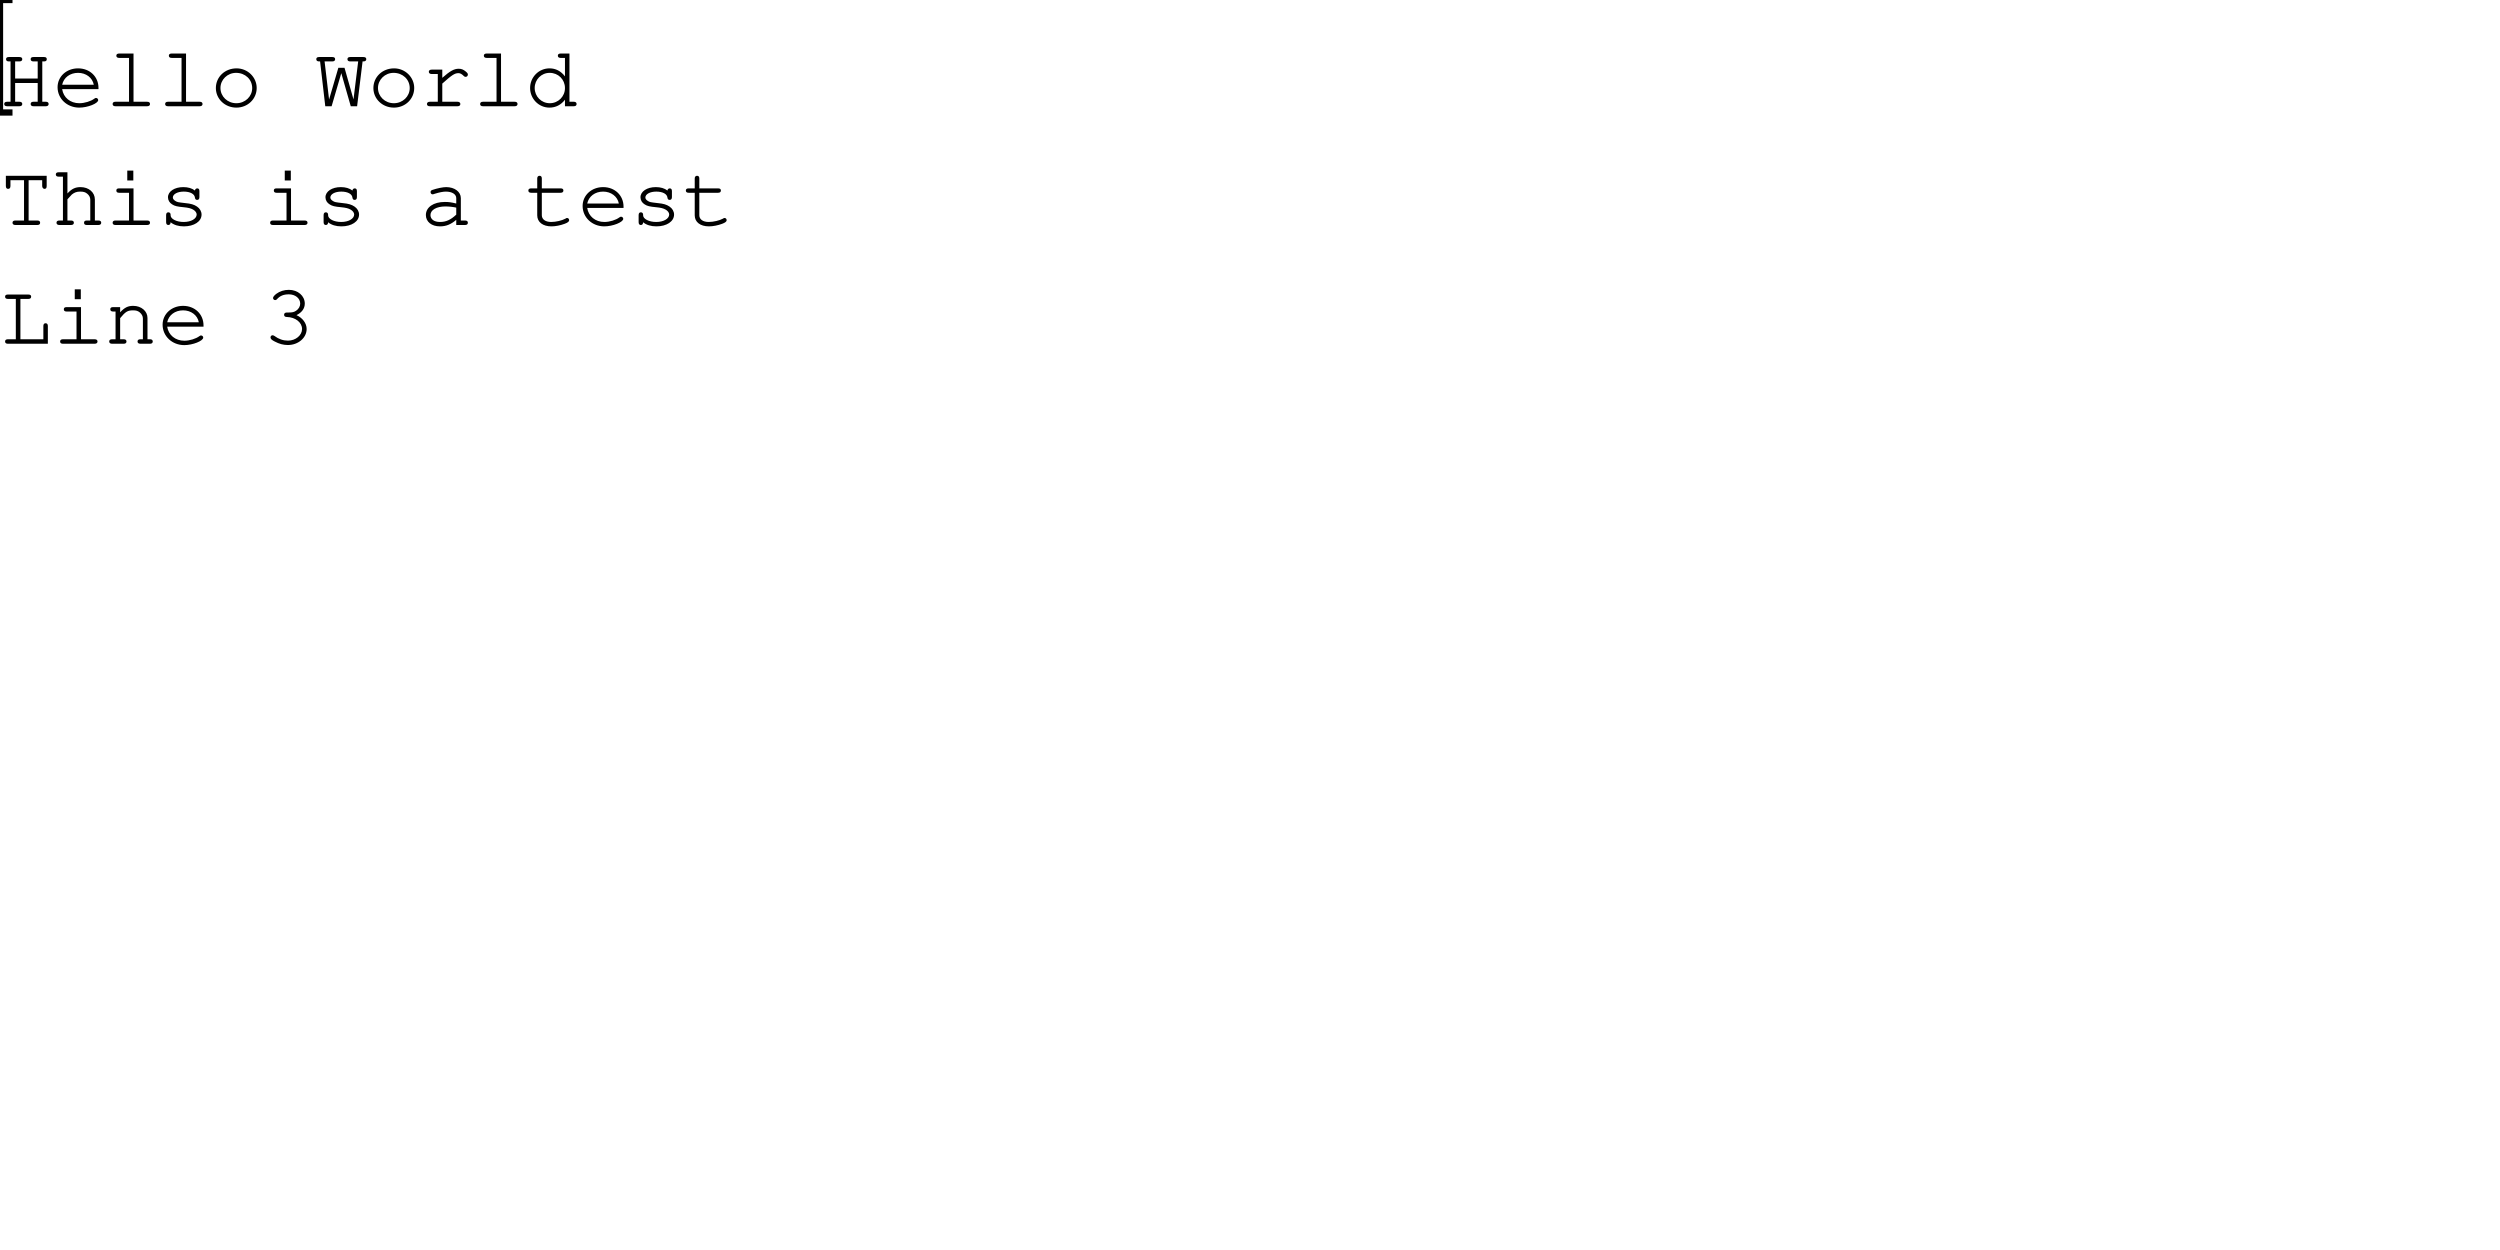
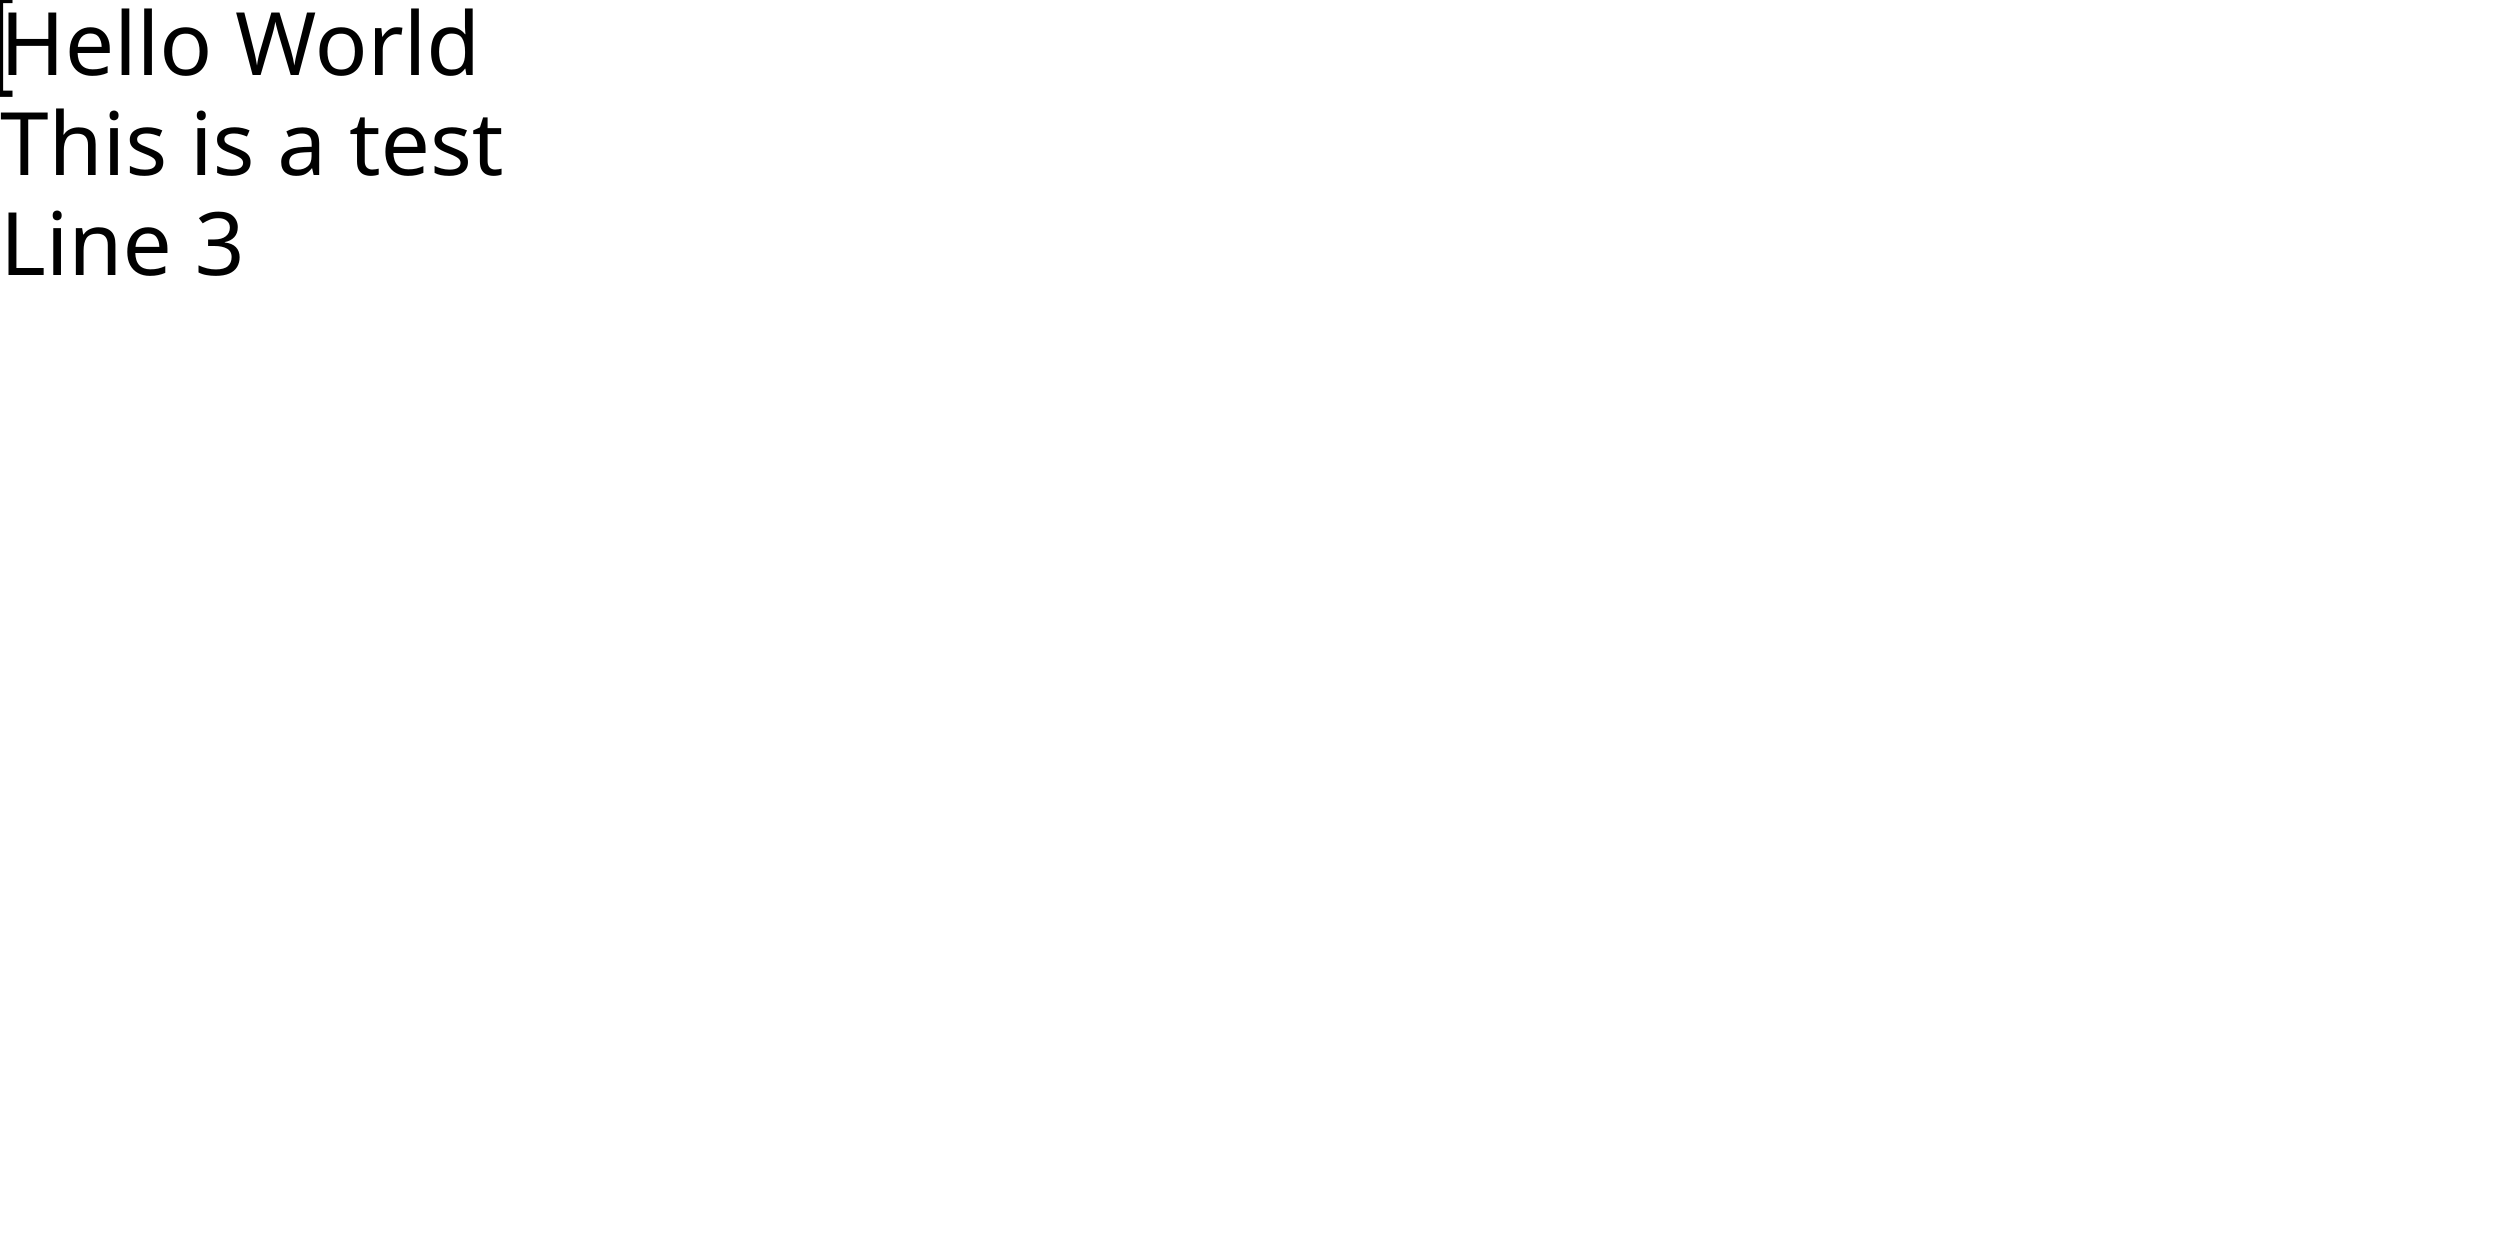
<svg xmlns="http://www.w3.org/2000/svg" width="400" height="200" viewBox="0 0 400 200">
+   <style>
+             @font-face { font-family: 'SnapshotSans'; font-weight: 500; font-style: normal; src: url('../NotoSans-Medium.ttf') format('truetype'); }
+             @font-face { font-family: 'SnapshotSans'; font-weight: 700; font-style: normal; src: url('../NotoSans-Bold.ttf') format('truetype'); }
+             @font-face { font-family: 'SnapshotSans'; font-weight: 500; font-style: italic; src: url('../NotoSans-MediumItalic.ttf') format('truetype'); }
+             @font-face { font-family: 'SnapshotSans'; font-weight: 700; font-style: italic; src: url('../NotoSans-BoldItalic.ttf') format('truetype'); }
+             </style>
  <rect width="400" height="200" fill="#ffffff" />
  <defs>
    <clipPath id="clip-0-0-400-200">
      <rect x="0" y="0" width="400" height="200" />
    </clipPath>
  </defs>
-   <rect x="0" y="0" width="92" height="19" fill="#ffffff" clip-path="url(#clip-0-0-400-200)" />
-   <rect x="92" y="0" width="308" height="19" fill="#ffffff" clip-path="url(#clip-0-0-400-200)" />
-   <text x="0" y="17" fill="#000000" font-family="Courier, 'Courier New', monospace" font-size="14" font-weight="normal" font-style="normal" clip-path="url(#clip-0-0-400-200)">Hello World</text>
-   <rect x="0" y="19" width="117" height="19" fill="#ffffff" clip-path="url(#clip-0-0-400-200)" />
-   <rect x="117" y="19" width="283" height="19" fill="#ffffff" clip-path="url(#clip-0-0-400-200)" />
-   <text x="0" y="36" fill="#000000" font-family="Courier, 'Courier New', monospace" font-size="14" font-weight="normal" font-style="normal" clip-path="url(#clip-0-0-400-200)">This is a test</text>
-   <rect x="0" y="38" width="50" height="19" fill="#ffffff" clip-path="url(#clip-0-0-400-200)" />
-   <rect x="50" y="38" width="350" height="19" fill="#ffffff" clip-path="url(#clip-0-0-400-200)" />
-   <text x="0" y="55" fill="#000000" font-family="Courier, 'Courier New', monospace" font-size="14" font-weight="normal" font-style="normal" clip-path="url(#clip-0-0-400-200)">Line 3</text>
-   <rect x="0" y="57" width="400" height="19" fill="#ffffff" clip-path="url(#clip-0-0-400-200)" />
-   <rect x="0" y="76" width="400" height="19" fill="#ffffff" clip-path="url(#clip-0-0-400-200)" />
-   <rect x="0" y="95" width="400" height="19" fill="#ffffff" clip-path="url(#clip-0-0-400-200)" />
-   <rect x="0" y="114" width="400" height="19" fill="#ffffff" clip-path="url(#clip-0-0-400-200)" />
-   <rect x="0" y="133" width="400" height="19" fill="#ffffff" clip-path="url(#clip-0-0-400-200)" />
-   <rect x="0" y="152" width="400" height="19" fill="#ffffff" clip-path="url(#clip-0-0-400-200)" />
-   <rect x="0" y="171" width="400" height="19" fill="#ffffff" clip-path="url(#clip-0-0-400-200)" />
+   <rect x="0" y="0" width="80" height="16" fill="#ffffff" clip-path="url(#clip-0-0-400-200)" />
+   <rect x="80" y="0" width="320" height="16" fill="#ffffff" clip-path="url(#clip-0-0-400-200)" />
+   <text x="0" y="12" fill="#000000" font-family="SnapshotSans" font-size="14" font-weight="normal" font-style="normal" clip-path="url(#clip-0-0-400-200)">Hello World</text>
+   <rect x="0" y="16" width="84" height="16" fill="#ffffff" clip-path="url(#clip-0-0-400-200)" />
+   <rect x="84" y="16" width="316" height="16" fill="#ffffff" clip-path="url(#clip-0-0-400-200)" />
+   <text x="0" y="28" fill="#000000" font-family="SnapshotSans" font-size="14" font-weight="normal" font-style="normal" clip-path="url(#clip-0-0-400-200)">This is a test</text>
+   <rect x="0" y="32" width="40" height="16" fill="#ffffff" clip-path="url(#clip-0-0-400-200)" />
+   <rect x="40" y="32" width="360" height="16" fill="#ffffff" clip-path="url(#clip-0-0-400-200)" />
+   <text x="0" y="44" fill="#000000" font-family="SnapshotSans" font-size="14" font-weight="normal" font-style="normal" clip-path="url(#clip-0-0-400-200)">Line 3</text>
+   <rect x="0" y="48" width="400" height="16" fill="#ffffff" clip-path="url(#clip-0-0-400-200)" />
+   <rect x="0" y="64" width="400" height="16" fill="#ffffff" clip-path="url(#clip-0-0-400-200)" />
+   <rect x="0" y="80" width="400" height="16" fill="#ffffff" clip-path="url(#clip-0-0-400-200)" />
+   <rect x="0" y="96" width="400" height="16" fill="#ffffff" clip-path="url(#clip-0-0-400-200)" />
+   <rect x="0" y="112" width="400" height="16" fill="#ffffff" clip-path="url(#clip-0-0-400-200)" />
+   <rect x="0" y="128" width="400" height="16" fill="#ffffff" clip-path="url(#clip-0-0-400-200)" />
+   <rect x="0" y="144" width="400" height="16" fill="#ffffff" clip-path="url(#clip-0-0-400-200)" />
+   <rect x="0" y="160" width="400" height="16" fill="#ffffff" clip-path="url(#clip-0-0-400-200)" />
+   <rect x="0" y="176" width="400" height="16" fill="#ffffff" clip-path="url(#clip-0-0-400-200)" />
  <line x1="-2" y1="0" x2="2" y2="0" stroke="#000000" stroke-width="1" />
-   <line x1="0" y1="0" x2="0" y2="18" stroke="#000000" stroke-width="1" />
-   <line x1="-2" y1="18" x2="2" y2="18" stroke="#000000" stroke-width="1" />
+   <line x1="0" y1="0" x2="0" y2="15" stroke="#000000" stroke-width="1" />
+   <line x1="-2" y1="15" x2="2" y2="15" stroke="#000000" stroke-width="1" />
</svg>
